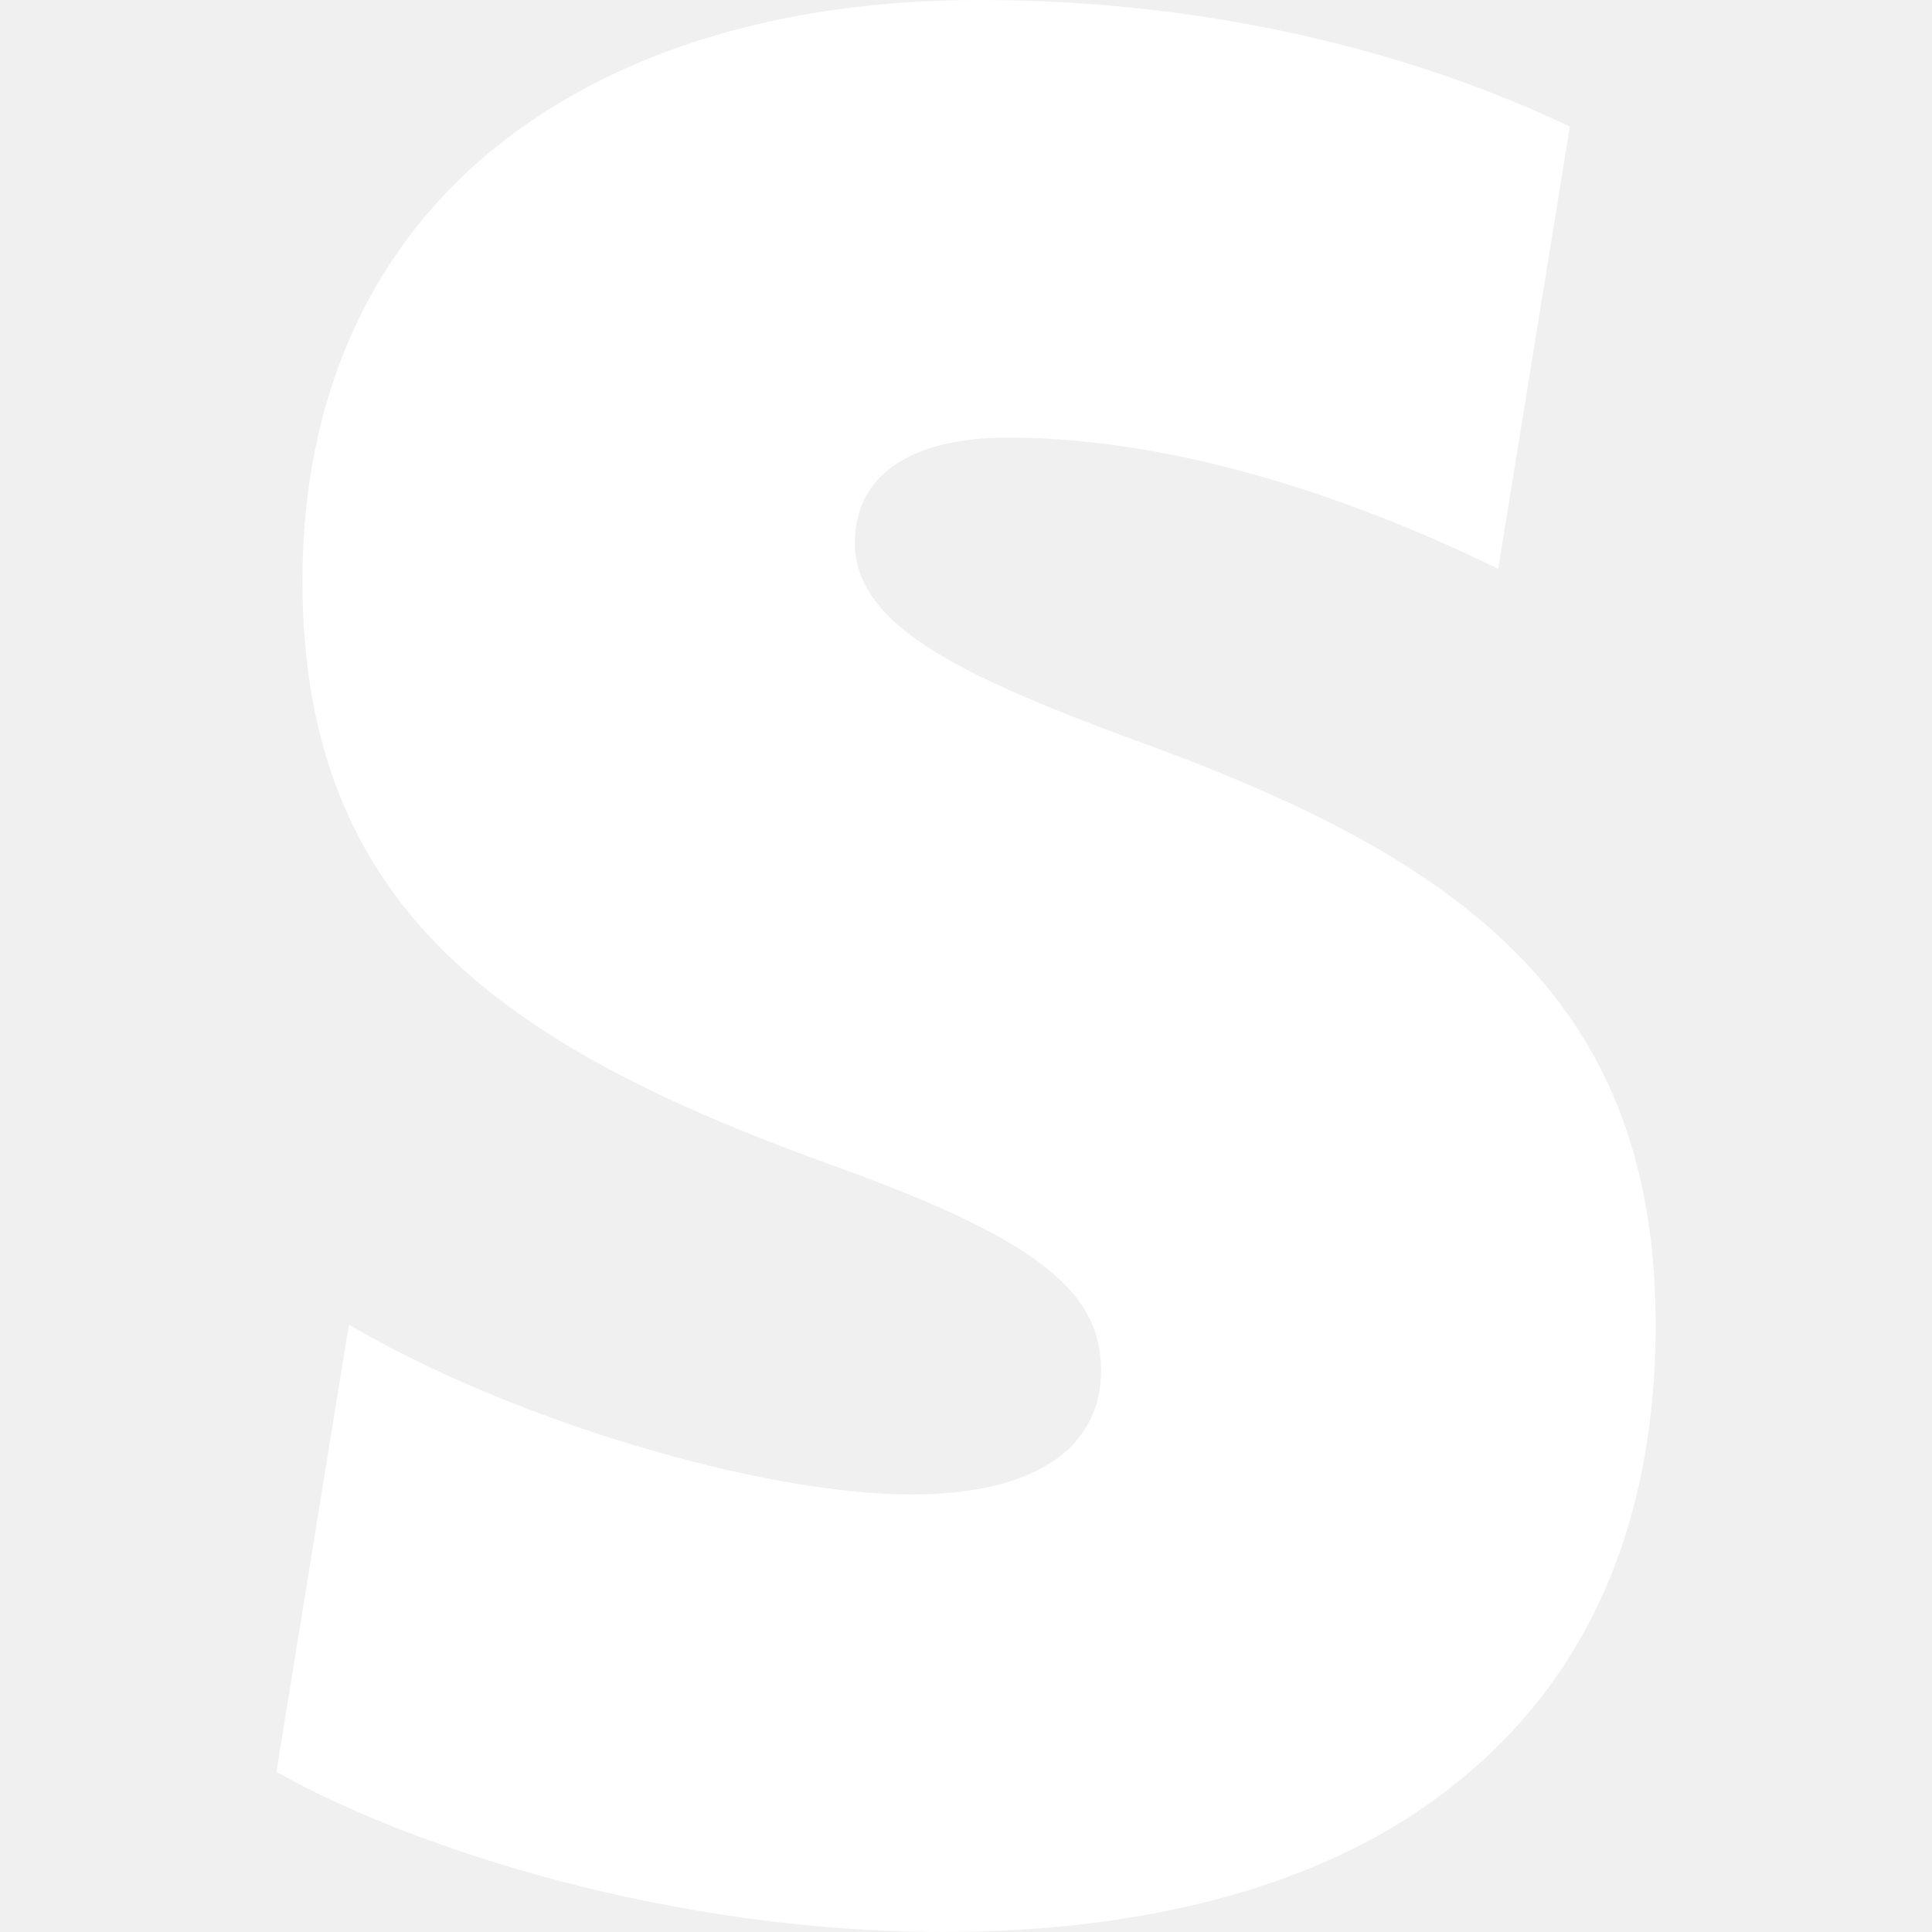
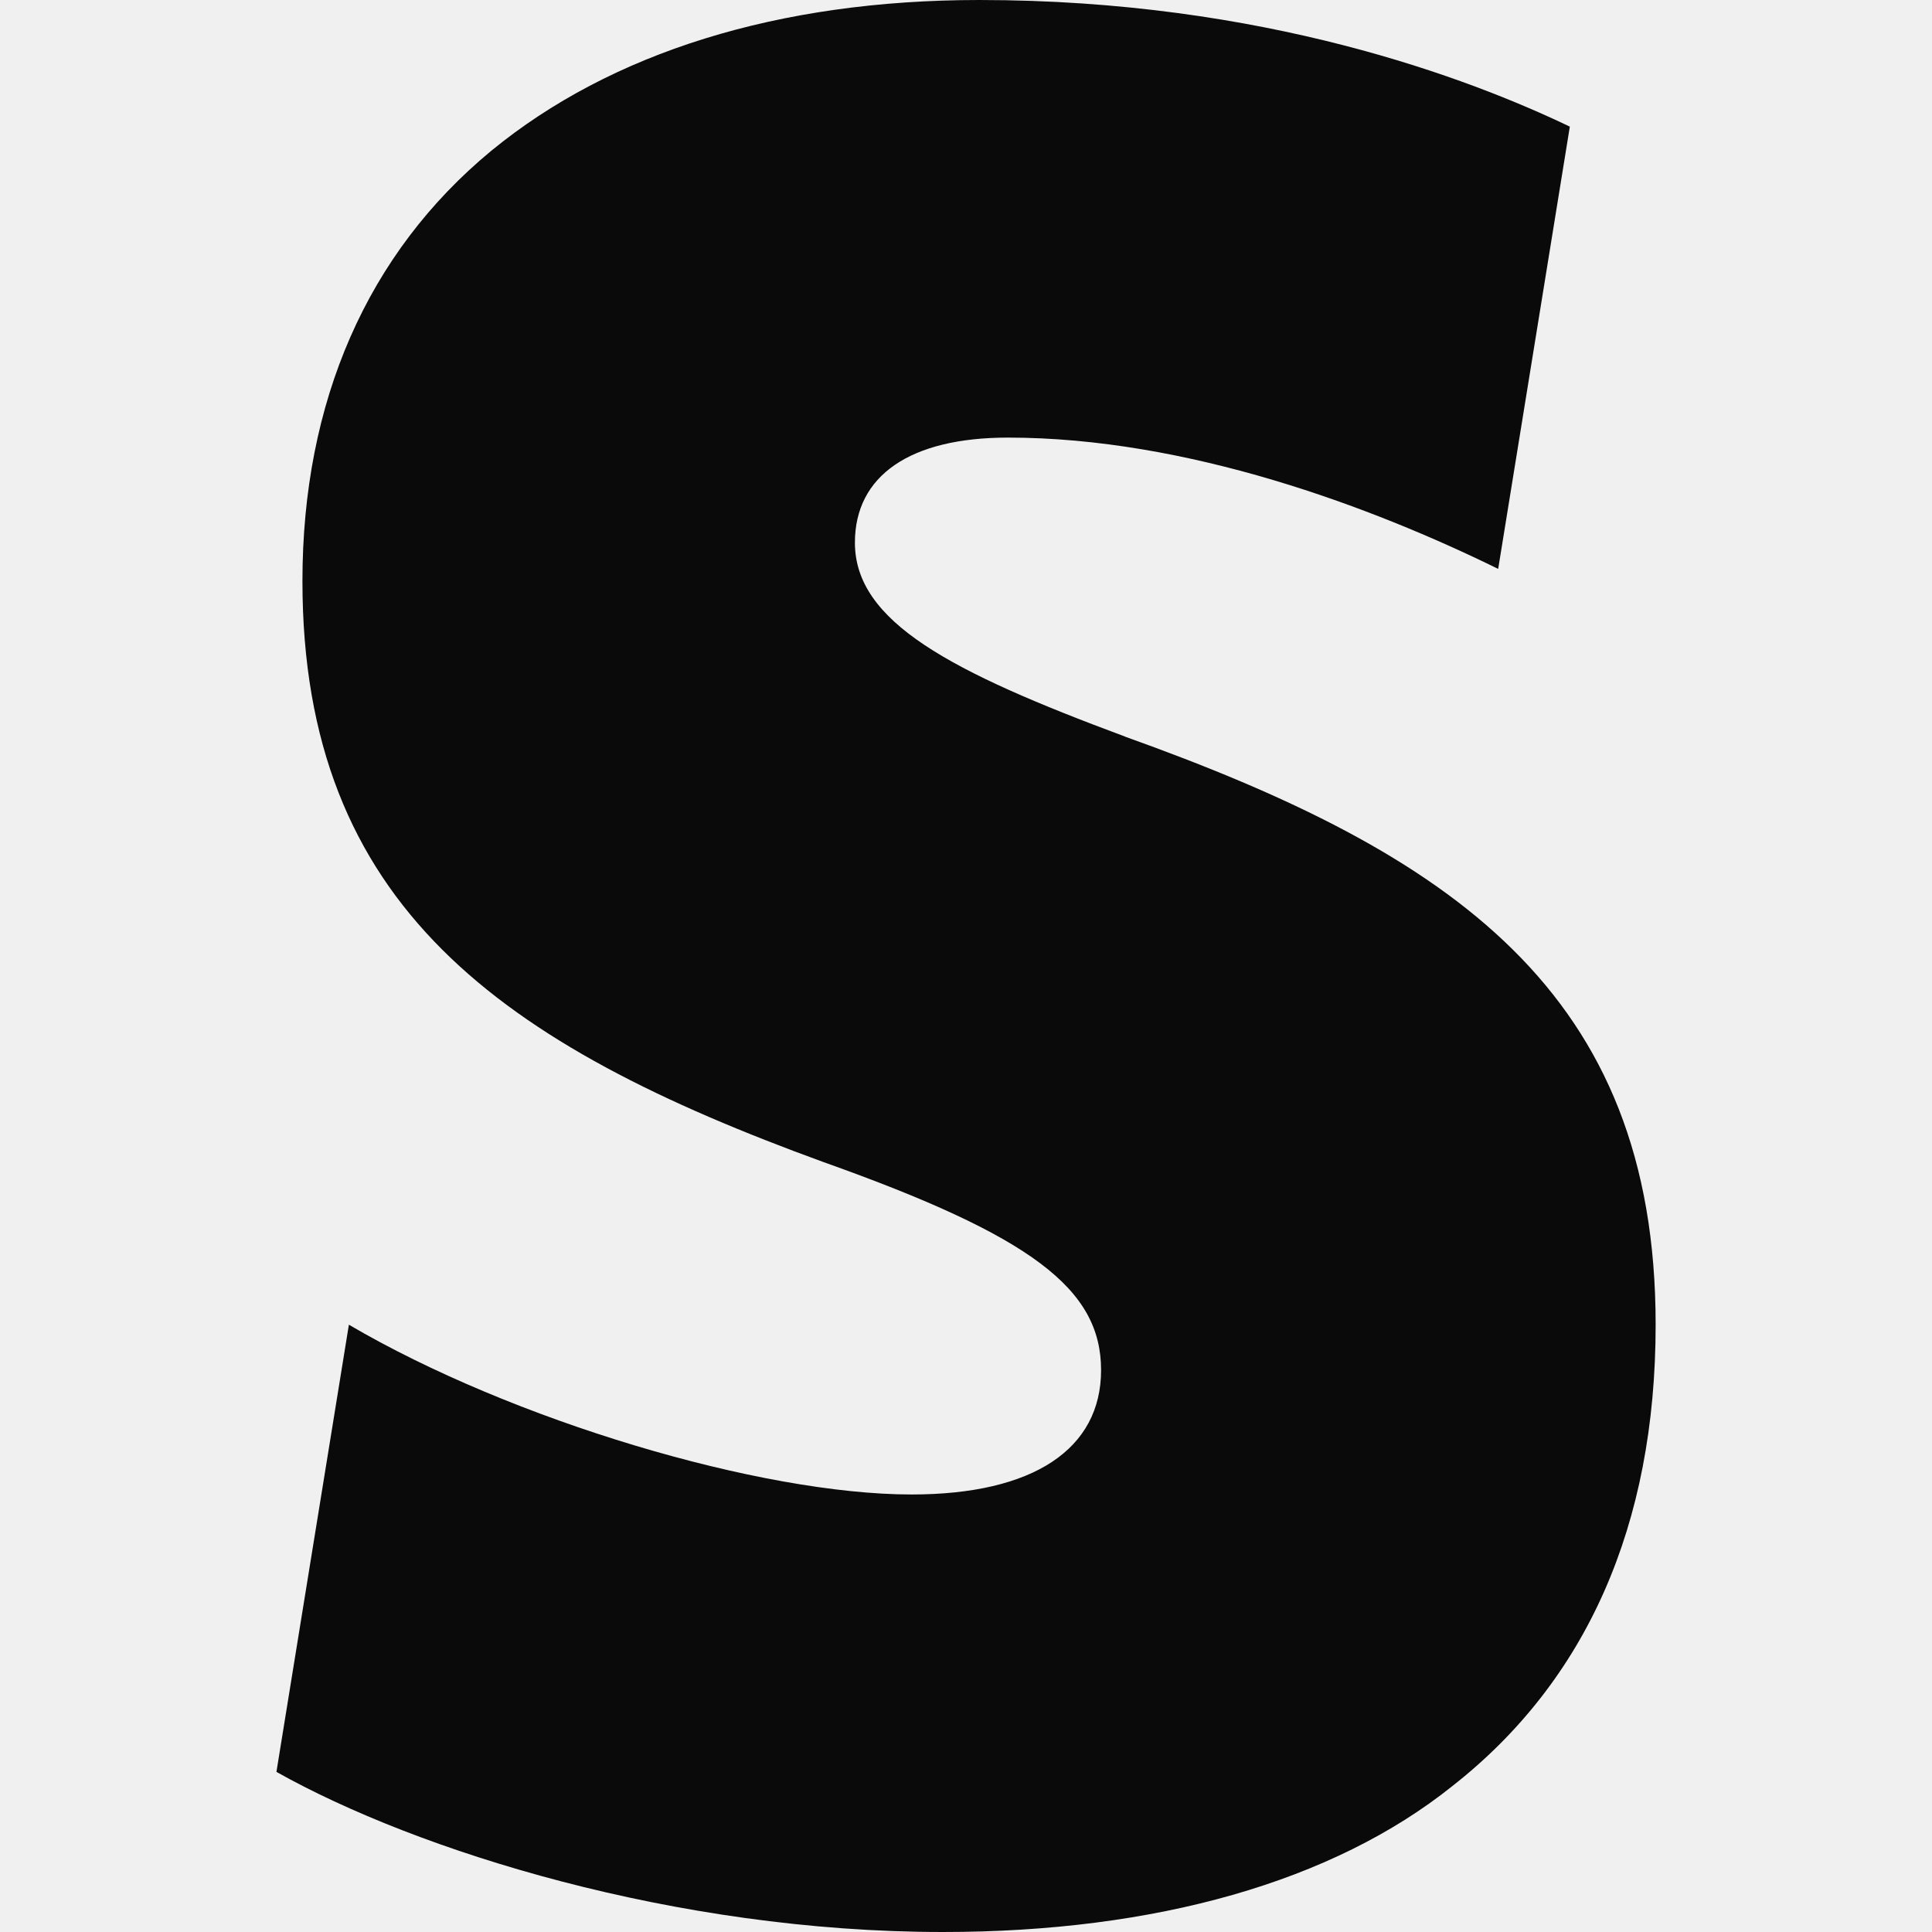
- <svg xmlns="http://www.w3.org/2000/svg" fill="#FFFFFF" role="img" viewBox="0 0 24 24">
+ <svg xmlns="http://www.w3.org/2000/svg" fill="#0A0A0A" role="img" viewBox="0 0 24 24">
  <path d="M13.976 9.15c-2.172-.806-3.356-1.426-3.356-2.409 0-.831.683-1.305 1.901-1.305 2.227 0 4.515.858 6.09 1.631l.89-5.494C18.252.975 15.697 0 12.165 0 9.667 0 7.589.654 6.104 1.872 4.56 3.147 3.757 4.992 3.757 7.218c0 4.039 2.467 5.76 6.476 7.219 2.585.92 3.445 1.574 3.445 2.583 0 .98-.84 1.545-2.354 1.545-1.875 0-4.965-.921-6.99-2.109l-.9 5.555C5.175 22.99 8.385 24 11.714 24c2.641 0 4.843-.624 6.328-1.813 1.664-1.305 2.525-3.236 2.525-5.732 0-4.128-2.524-5.851-6.594-7.305h.003z" />
</svg>
